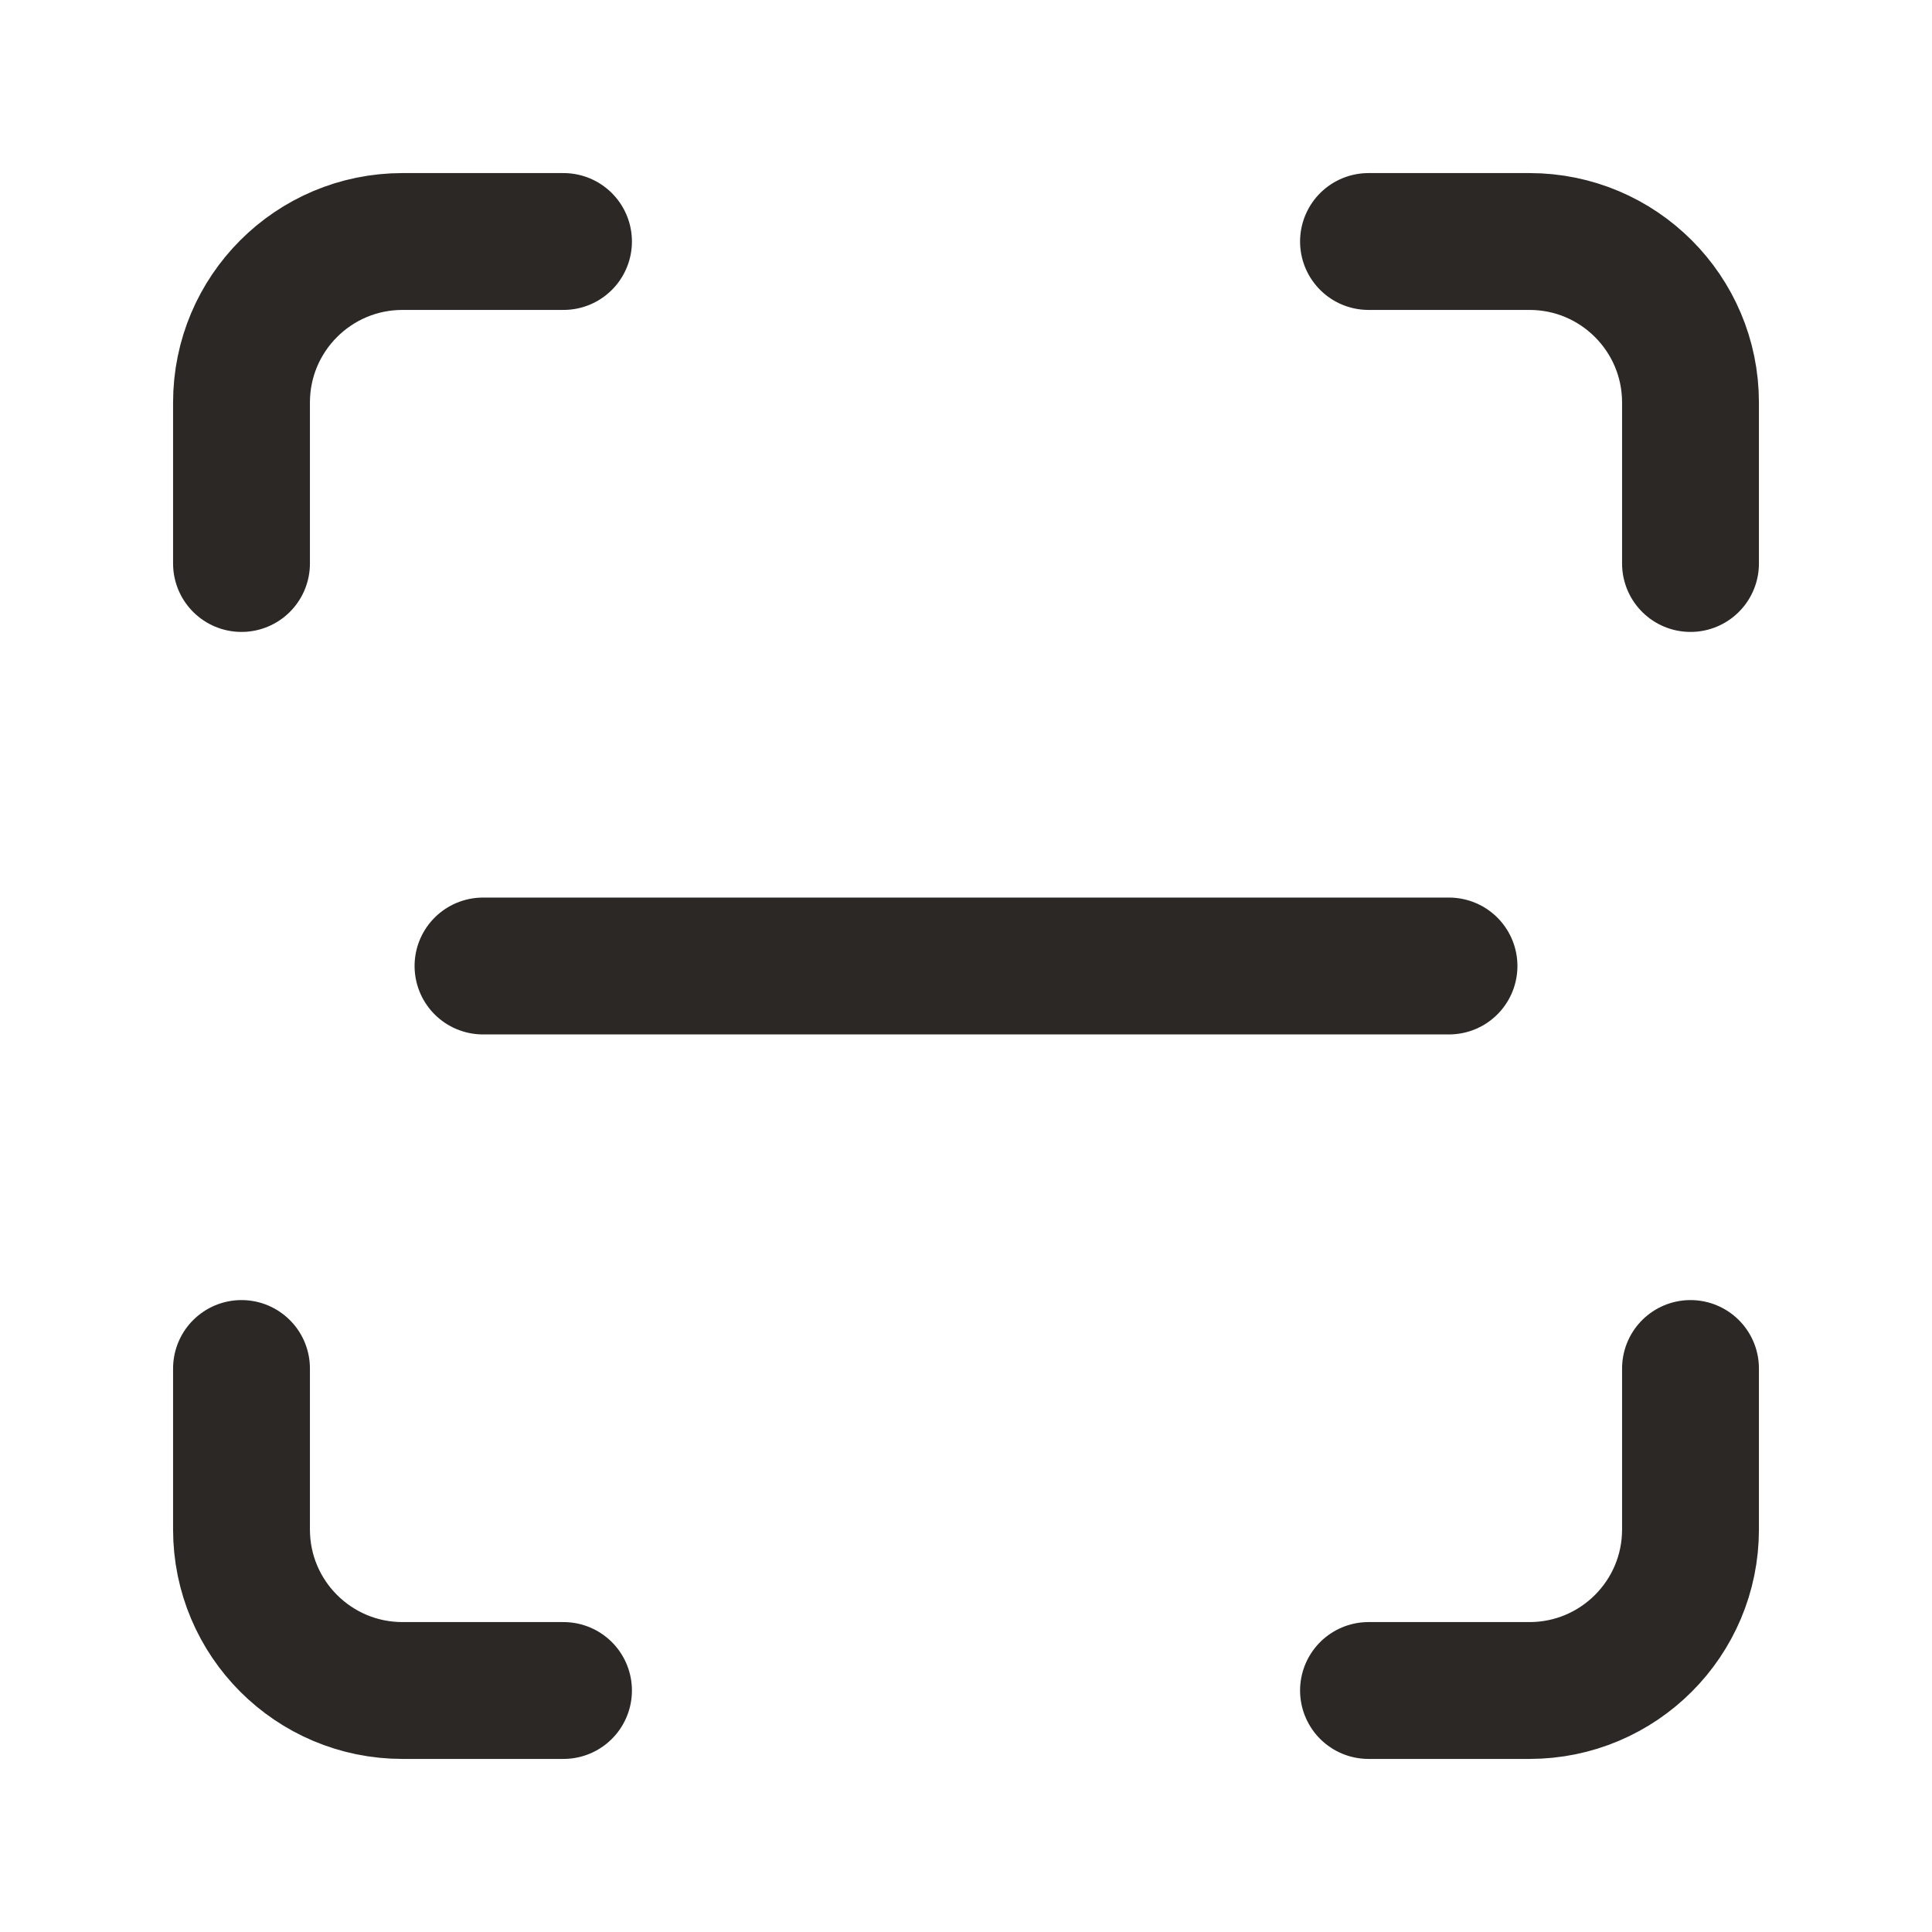
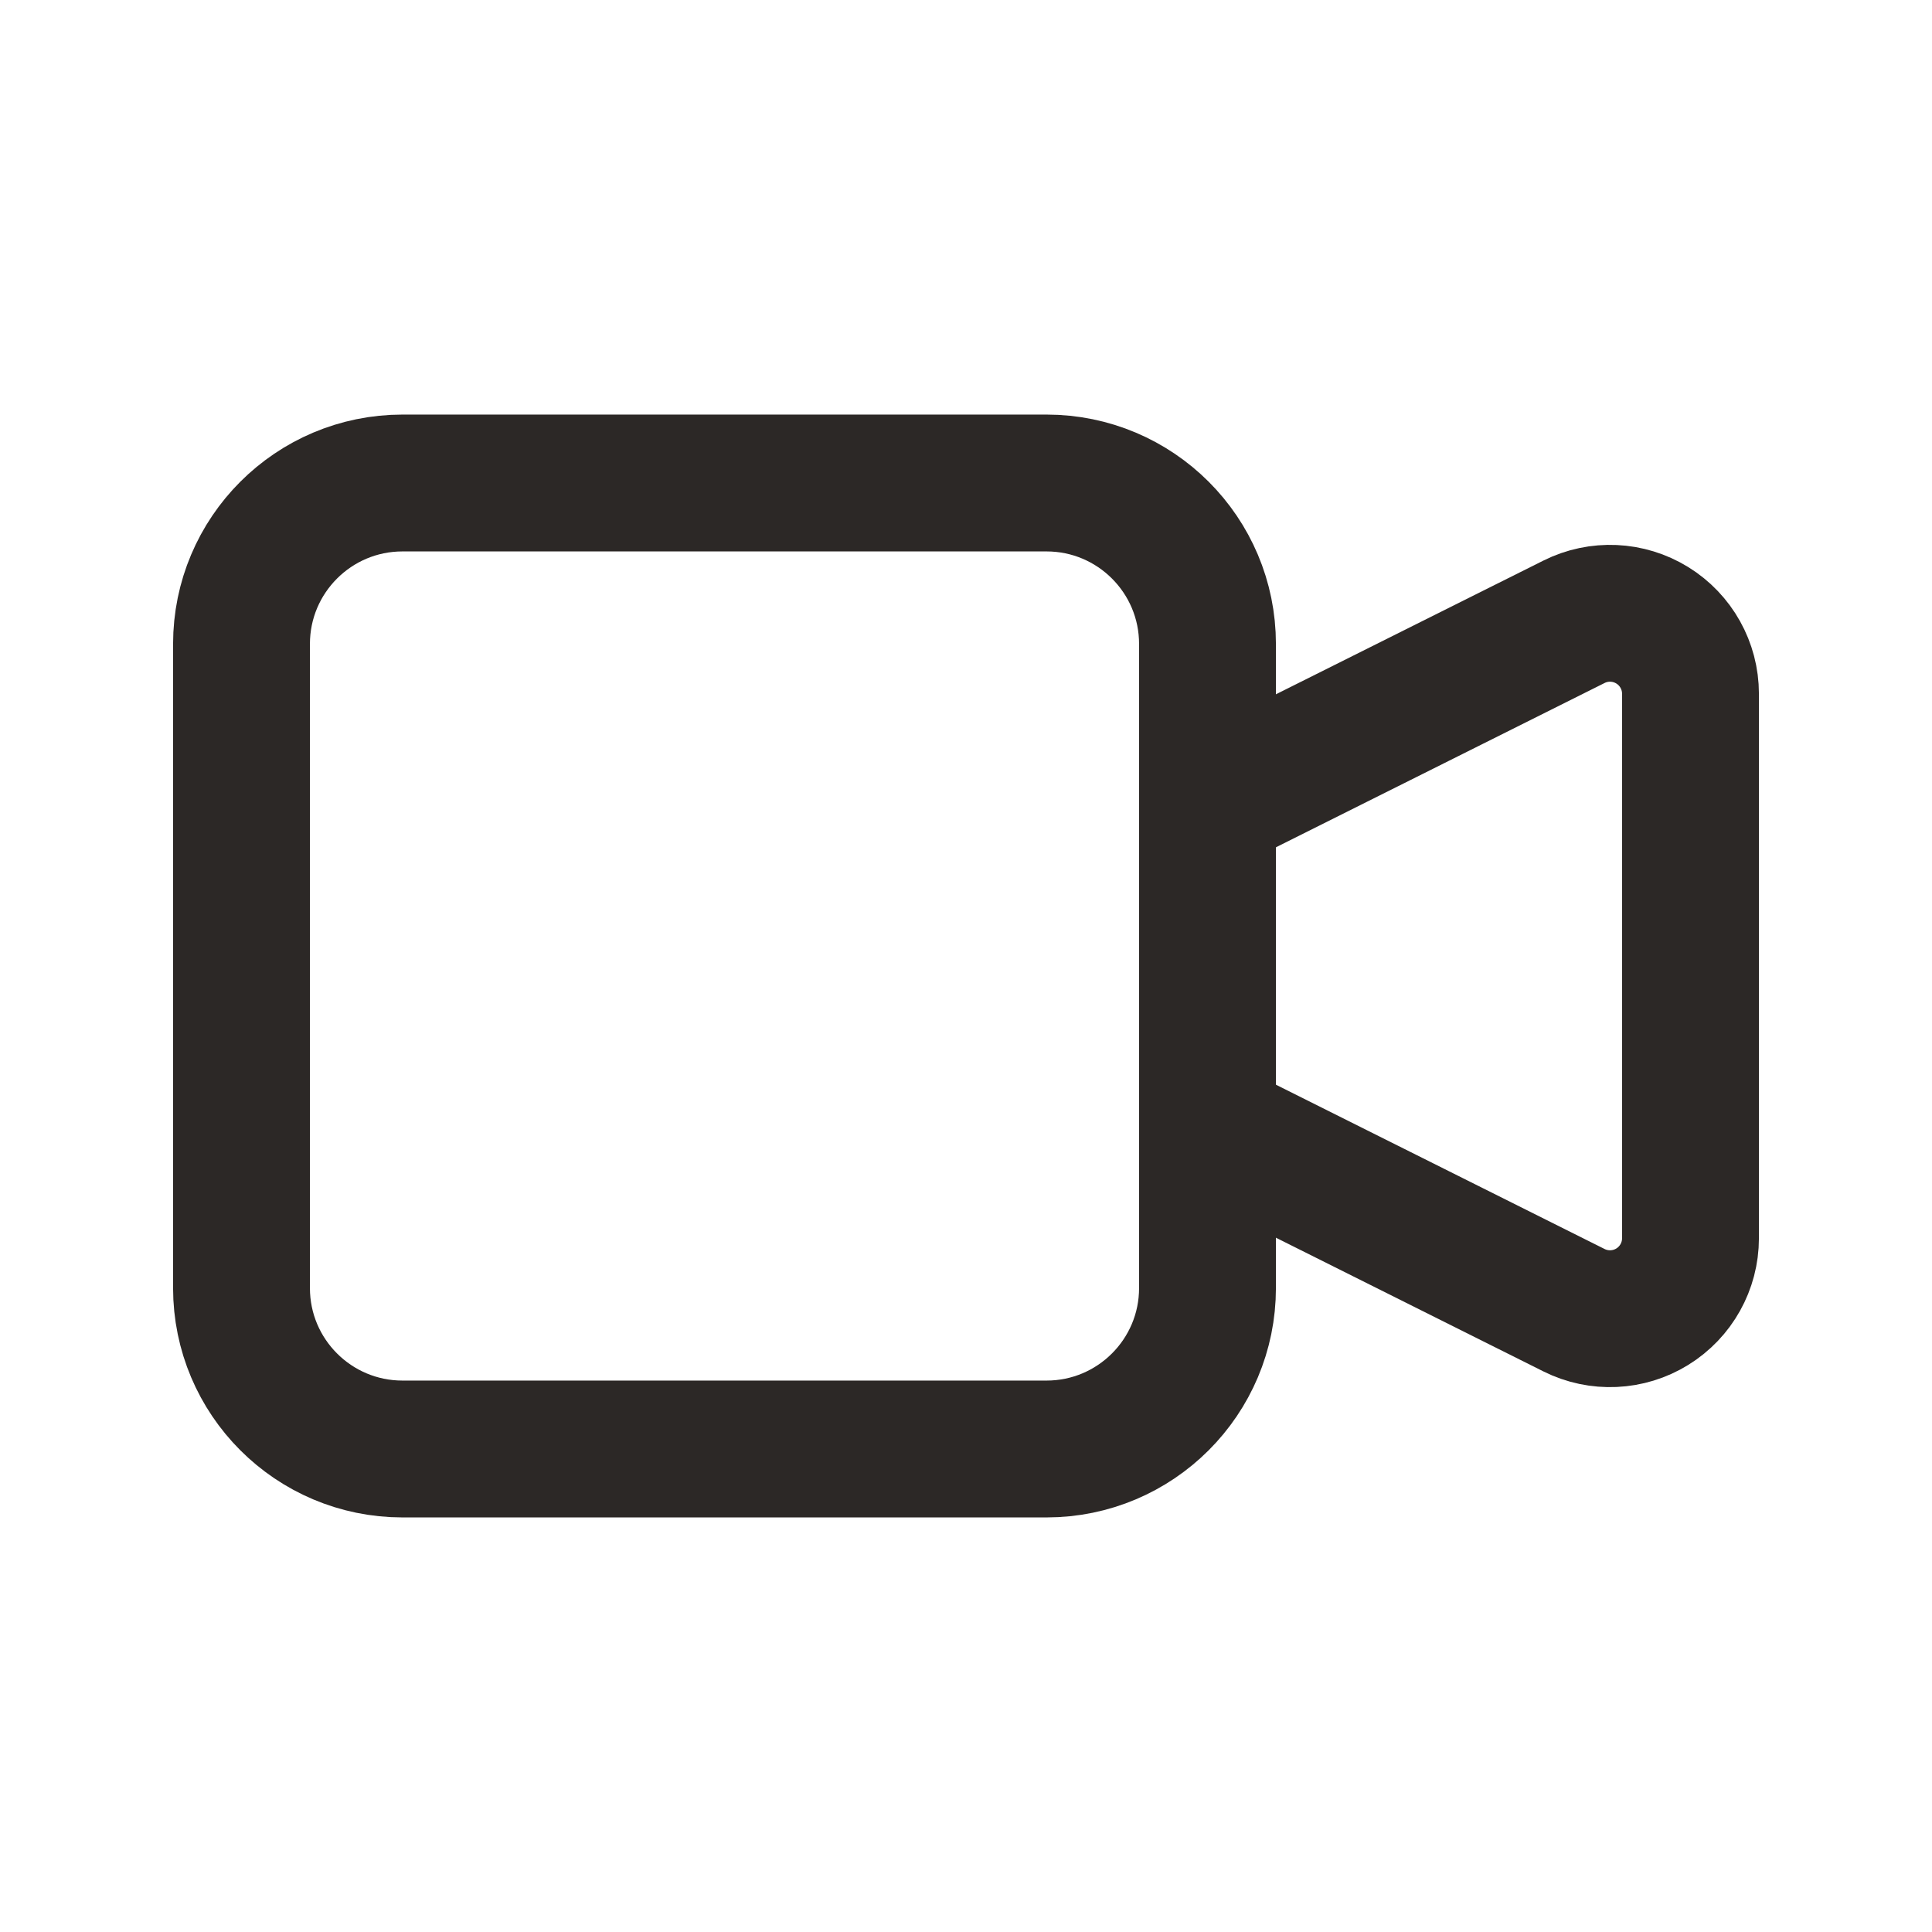
<svg xmlns="http://www.w3.org/2000/svg" viewBox="0 0 24 24" width="24" height="24" fill="none" stroke="#2C2826" stroke-width="1.7" stroke-linecap="round" stroke-linejoin="round" role="img">
-   <path d="M3 7 V 5 a 2 2 0 0 1 2-2 h 2" />
-   <path d="M17 3 h 2 a 2 2 0 0 1 2 2 v 2" />
-   <path d="M21 17 v 2 a 2 2 0 0 1 -2 2 h -2" />
-   <path d="M7 21 H 5 a 2 2 0 0 1 -2 -2 v -2" />
-   <path d="M6 12 H18" />
+   <path d="M15 10 l4.553 -2.276 a1 1 0 0 1 1.447 0.894 v6.764 a1 1 0 0 1 -1.447 0.894 l-4.553 -2.276 v-4 z" />
+   <path d="M3 8 a2 2 0 0 1 2 -2 h8 a2 2 0 0 1 2 2 v8 a2 2 0 0 1 -2 2 h-8 a2 2 0 0 1 -2 -2 z" />
</svg>
